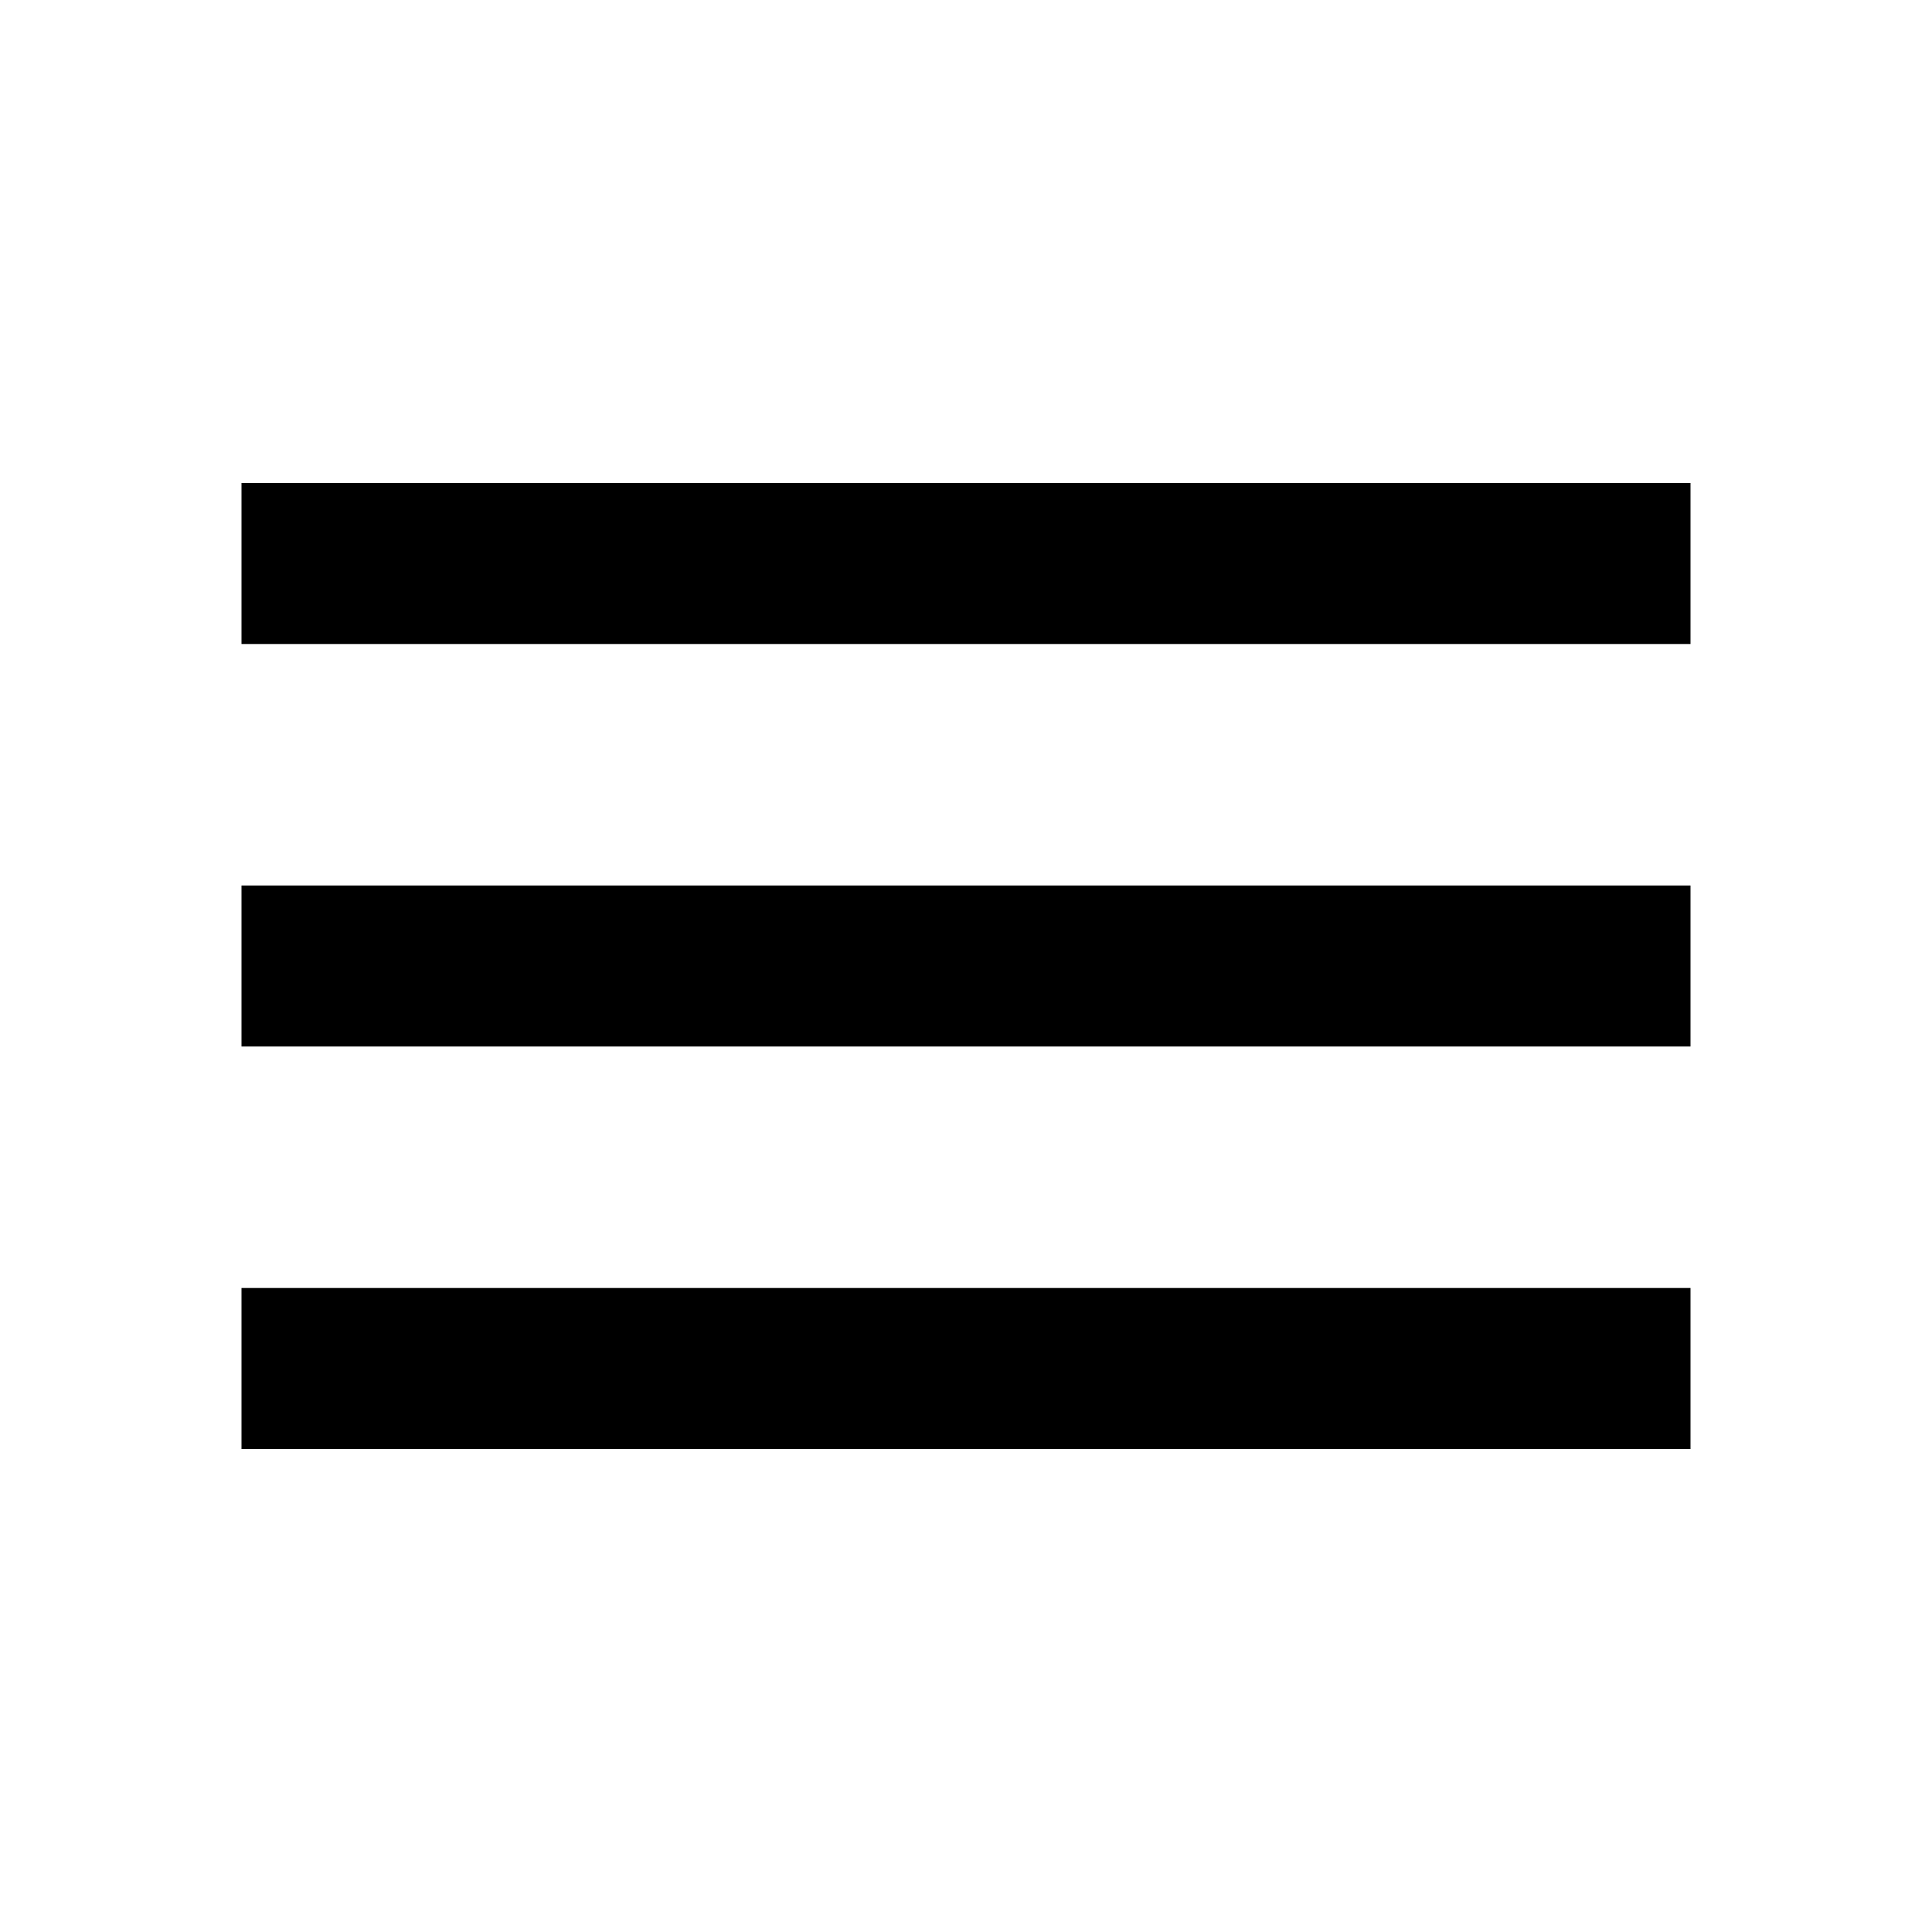
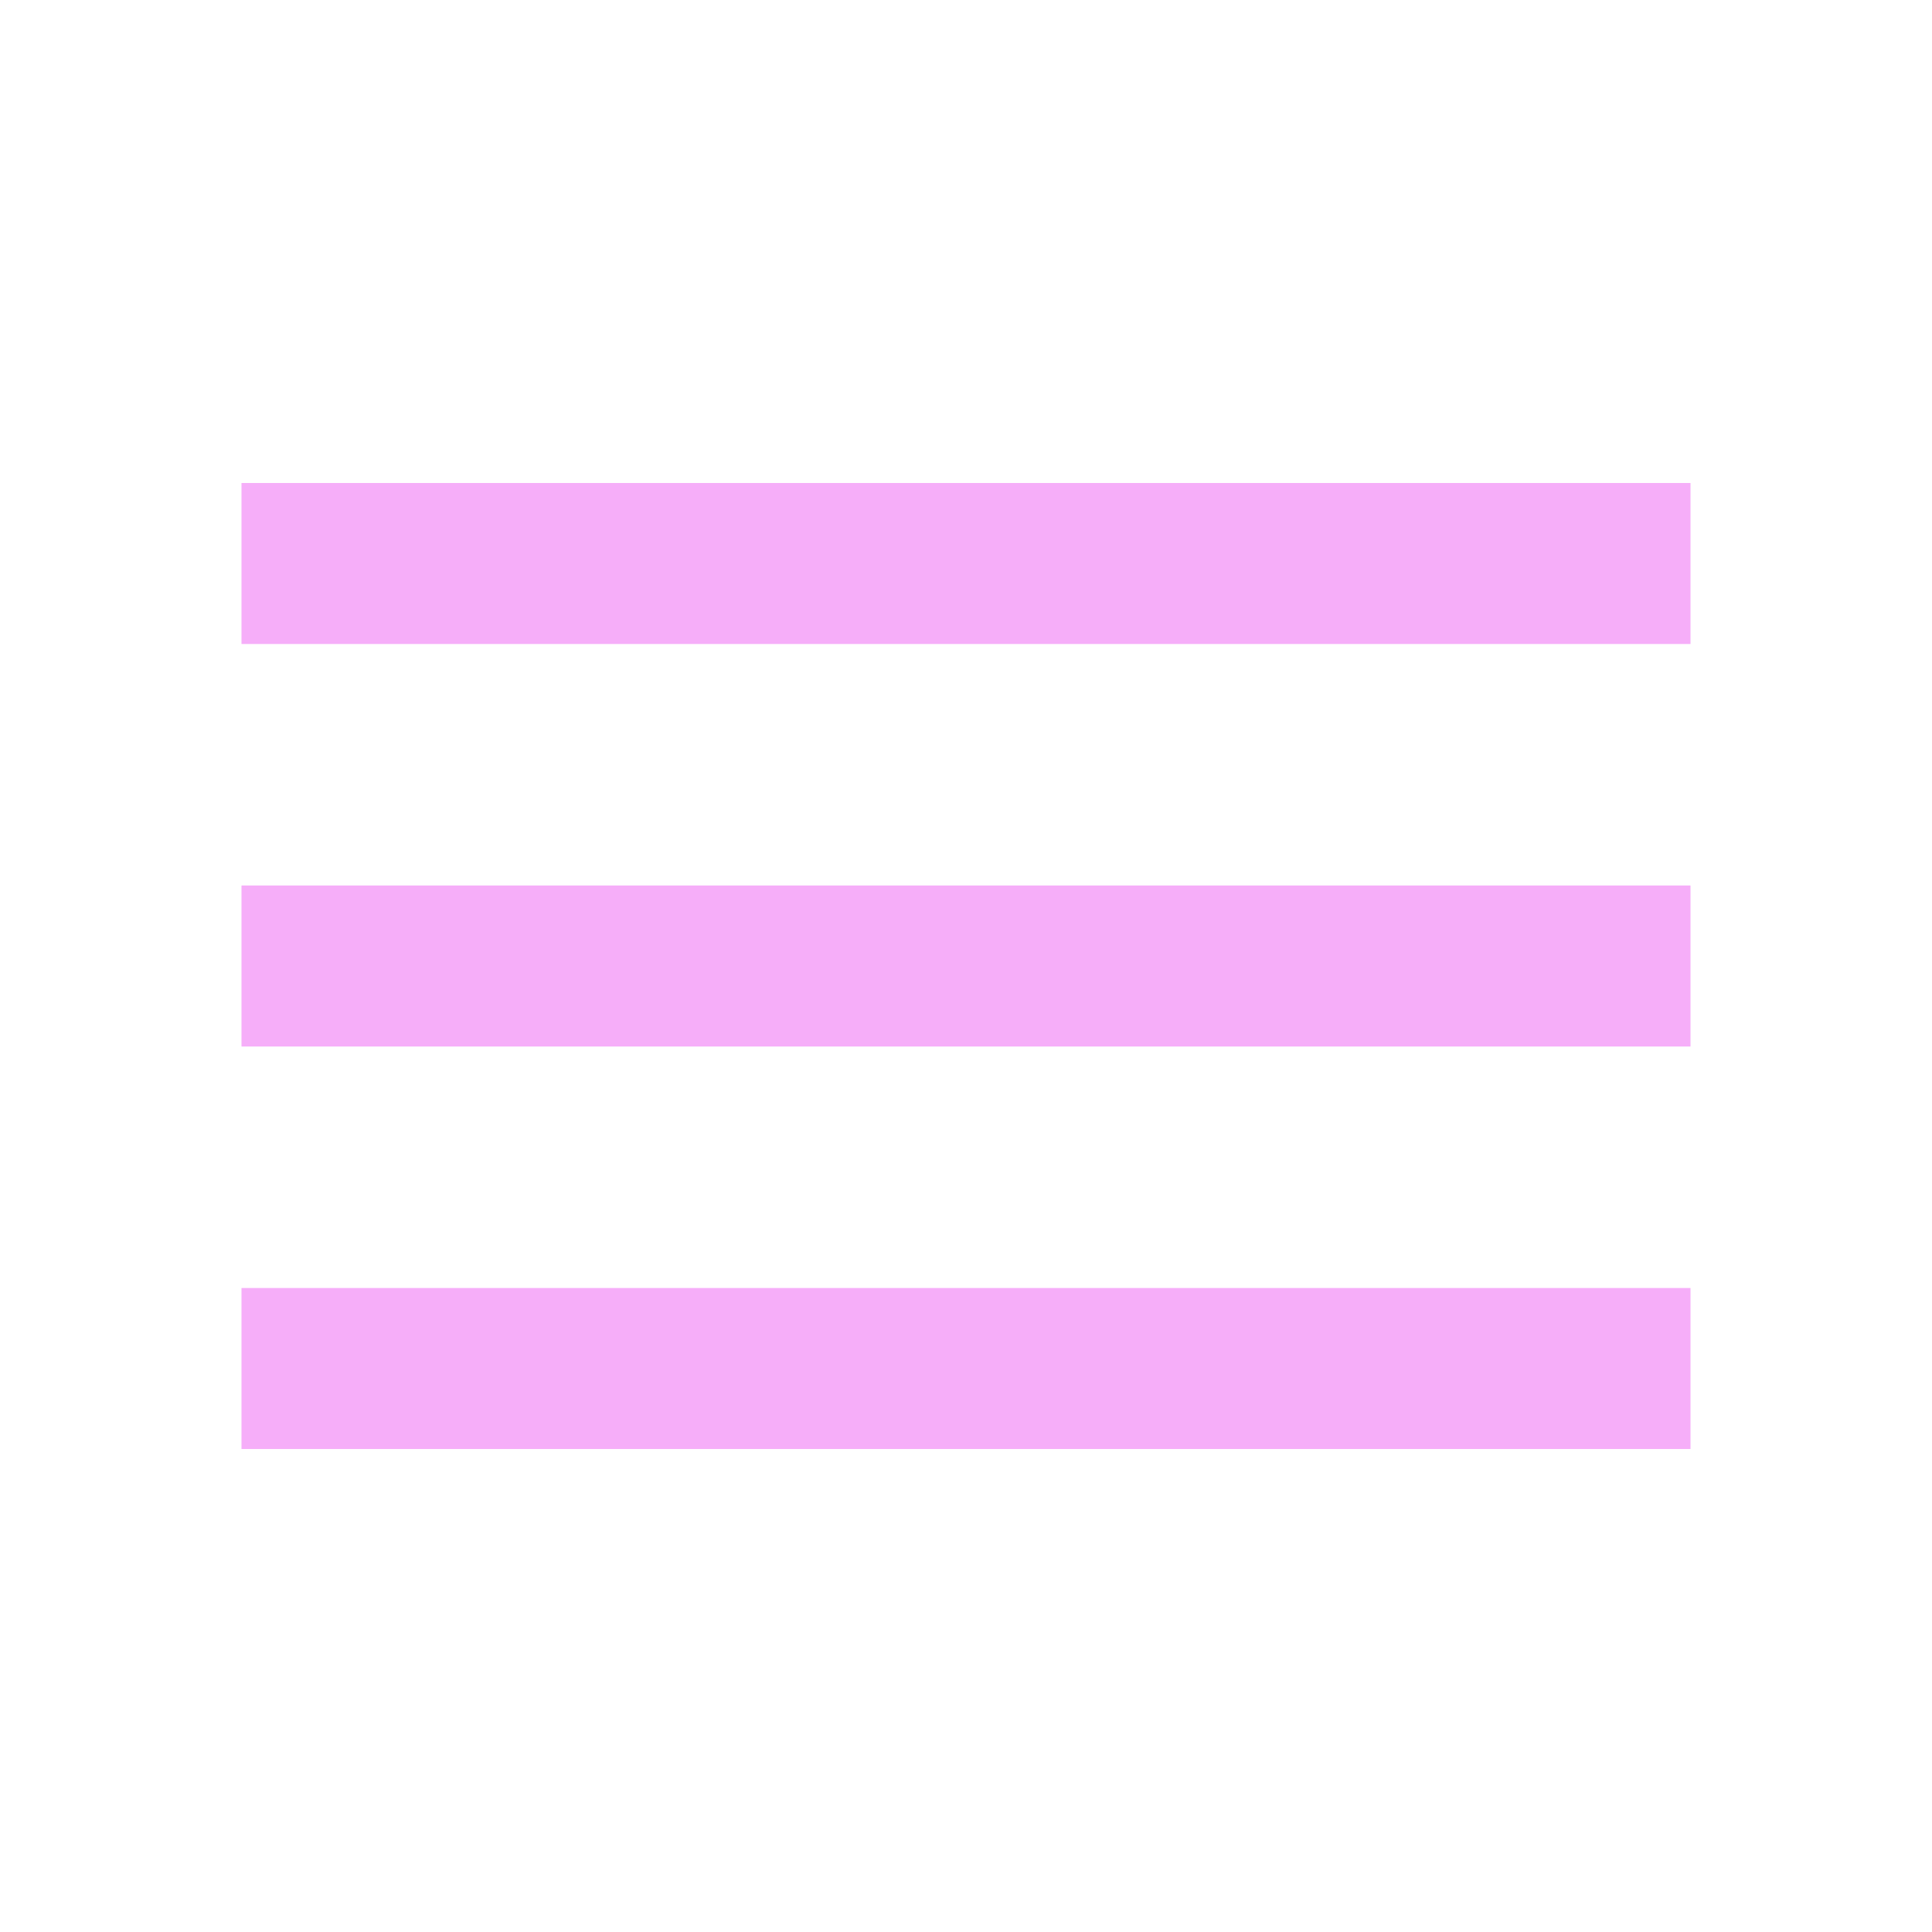
- <svg xmlns="http://www.w3.org/2000/svg" height="24px" viewBox="0 0 24 24" width="24px" fill="#000000">
+ <svg xmlns="http://www.w3.org/2000/svg" height="24px" viewBox="0 0 24 24" width="24px" fill="#F6AEF9">
  <path d="M0 0h24v24H0z" fill="none" />
  <path d="M3 18h18v-2H3v2zm0-5h18v-2H3v2zm0-7v2h18V6H3z" />
</svg>
